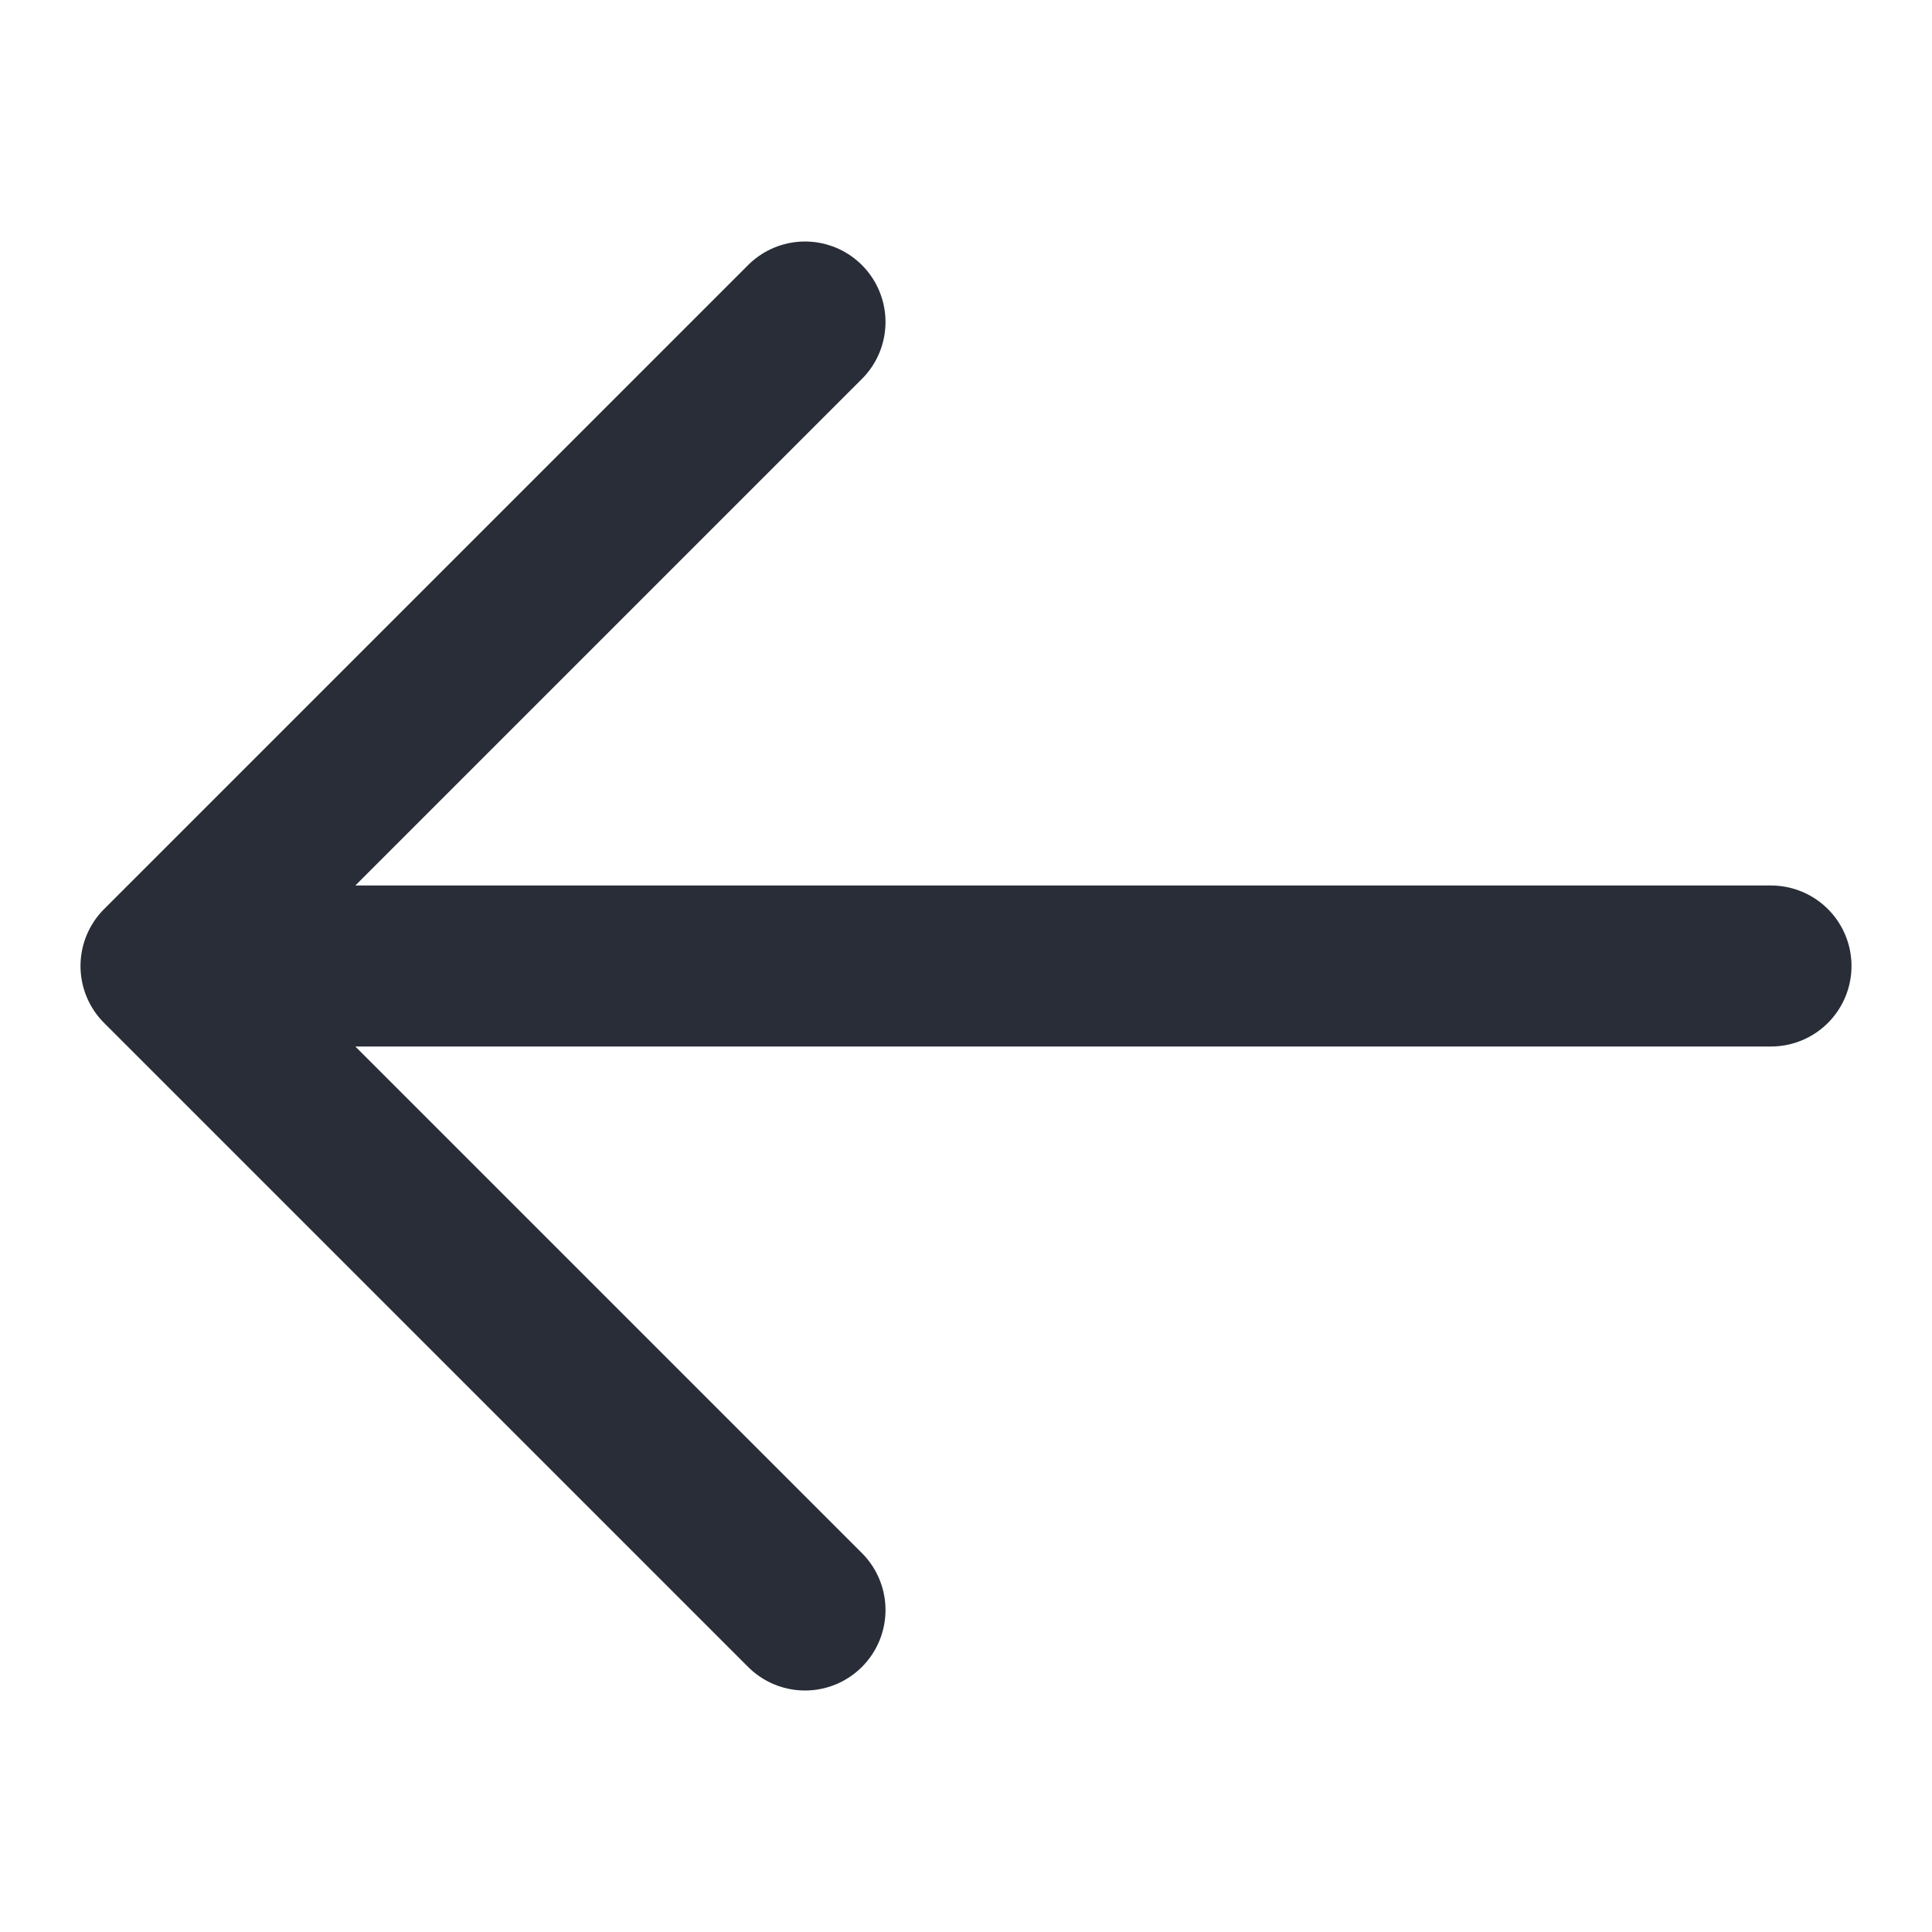
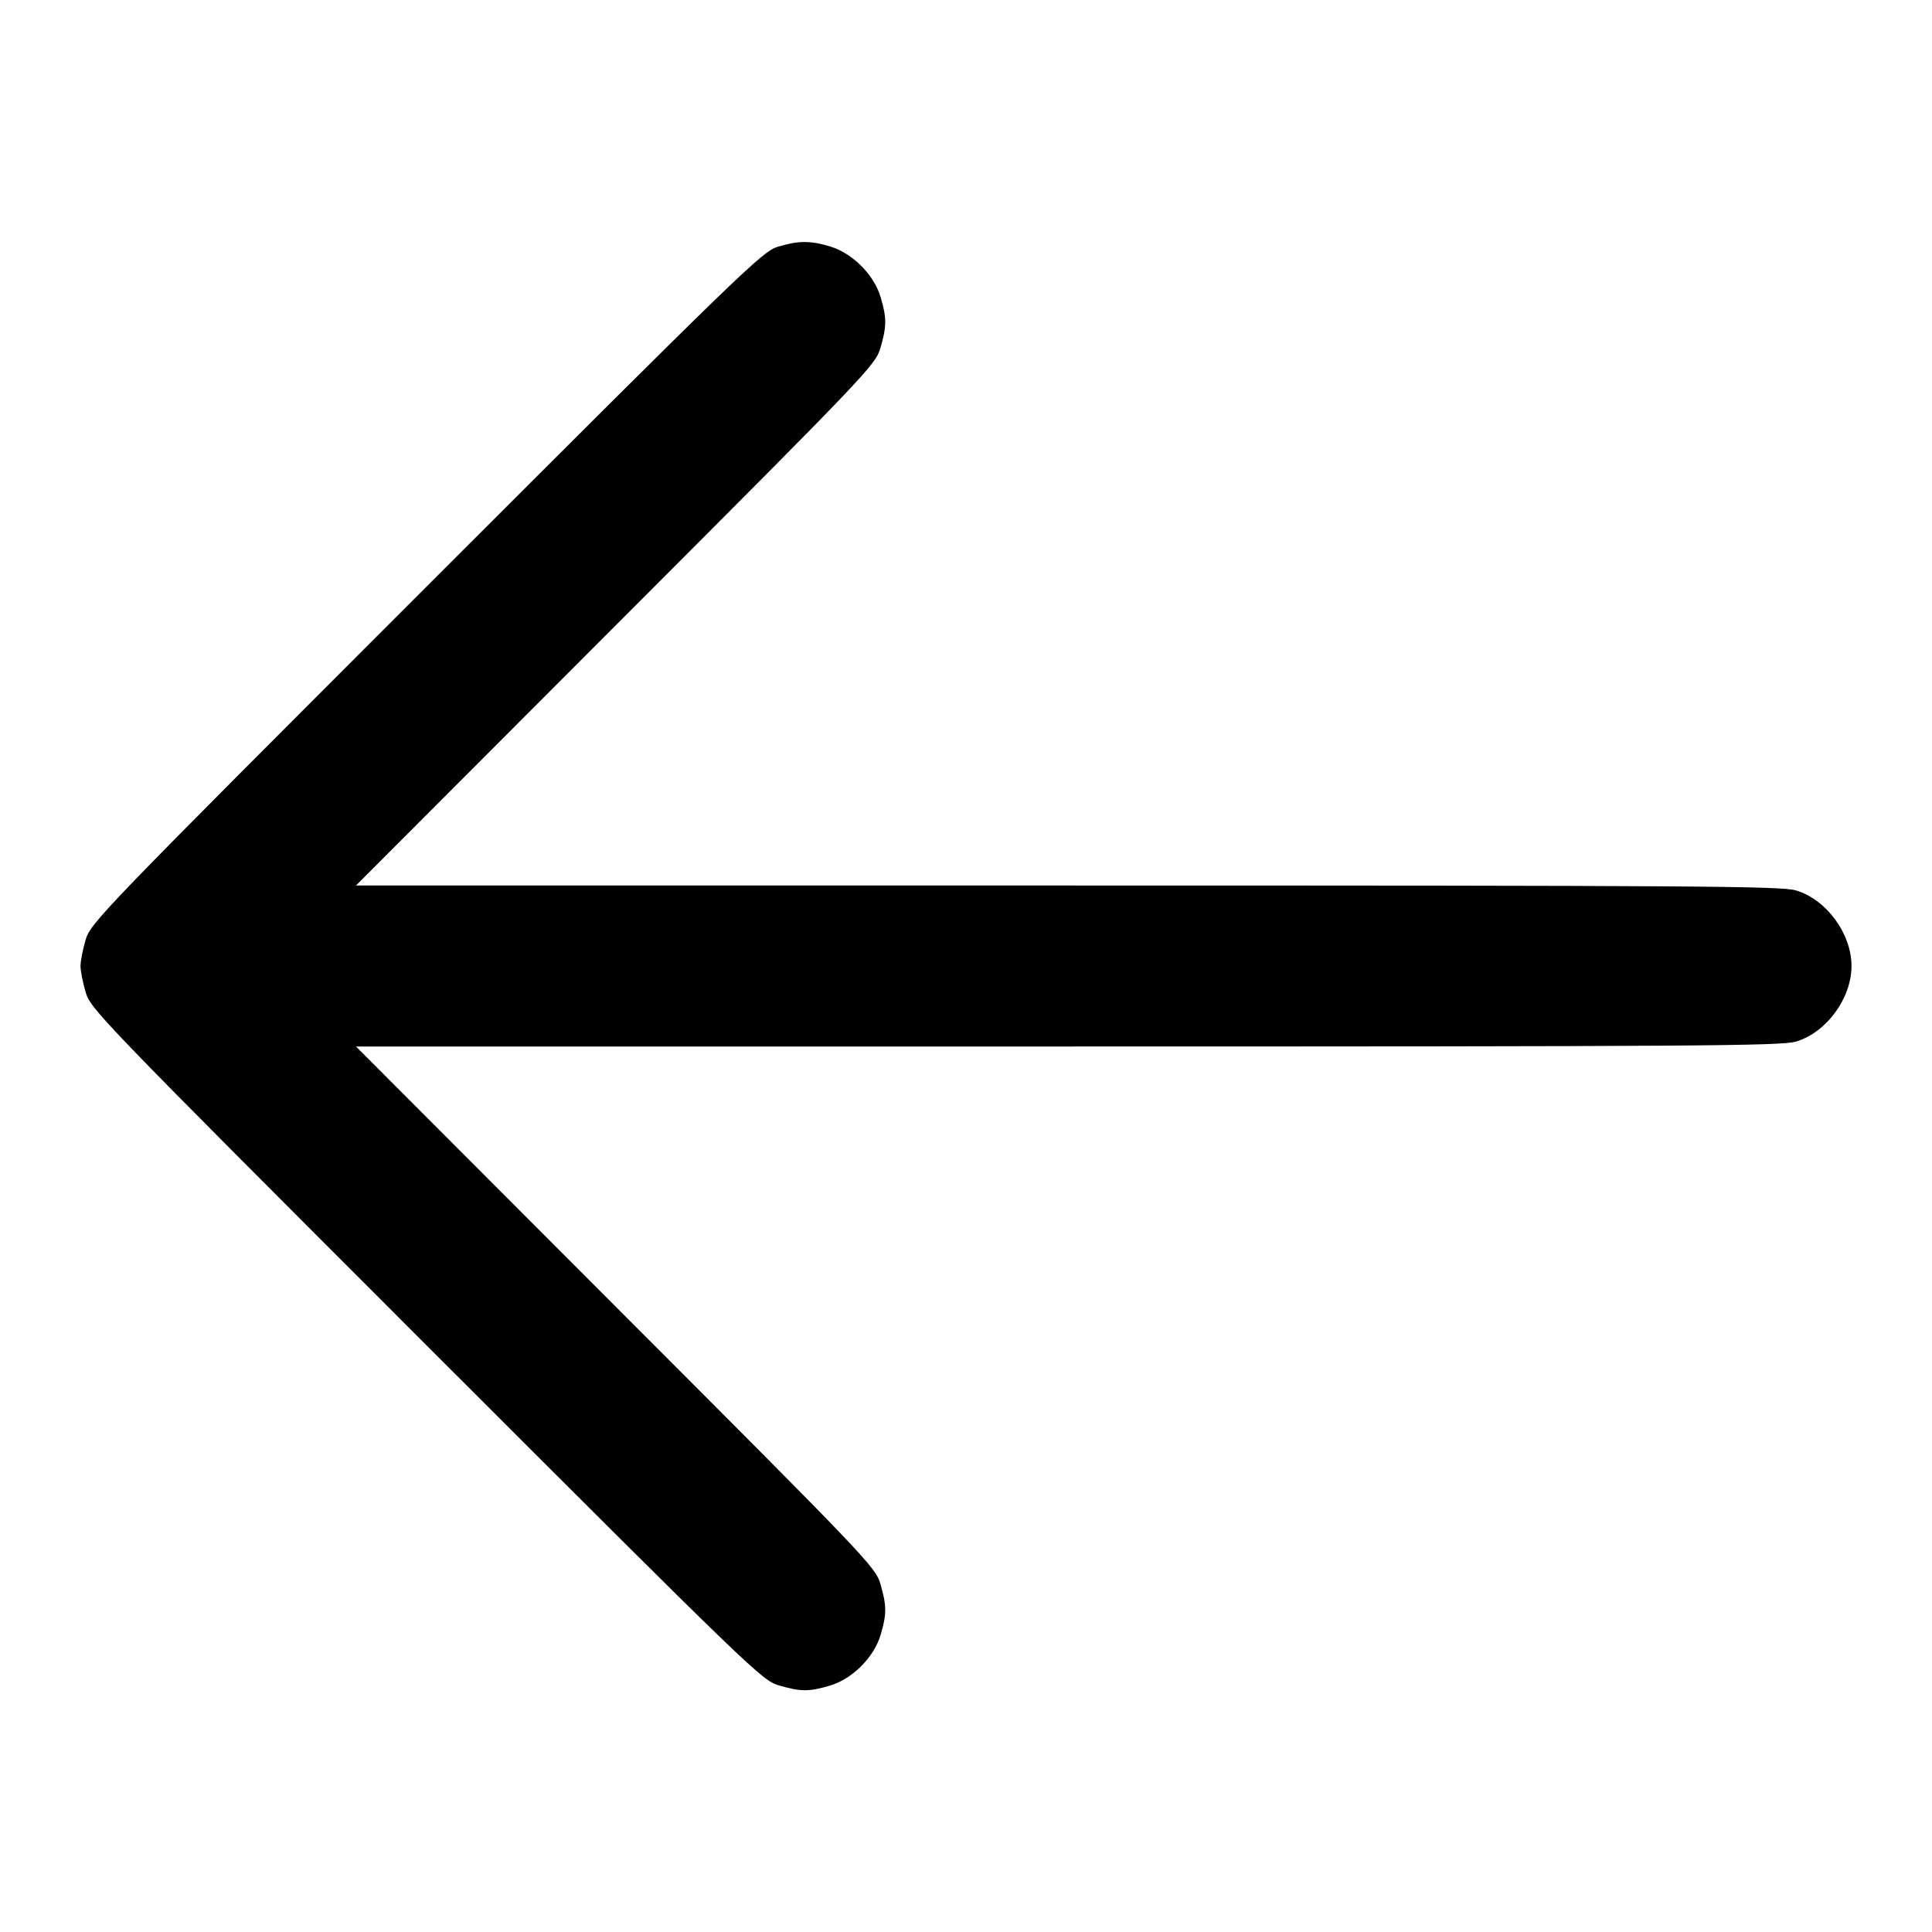
<svg xmlns="http://www.w3.org/2000/svg" height="24" viewBox="0 0 24 24" width="24">
-   <path d="m10 4-8 8 8 8m-7-8h19" fill="none" stroke="#282d37" stroke-linecap="round" stroke-linejoin="round" stroke-width="2" />
+   <path d="M9.660 3.066 C 9.472 3.122,9.211 3.375,5.293 7.293 C 1.228 11.358,1.125 11.465,1.063 11.677 C 1.028 11.797,1.000 11.942,1.000 12.000 C 1.000 12.058,1.028 12.203,1.063 12.323 C 1.125 12.535,1.228 12.641,5.293 16.707 C 9.359 20.772,9.465 20.875,9.677 20.937 C 9.948 21.016,10.052 21.016,10.310 20.939 C 10.589 20.856,10.856 20.589,10.939 20.310 C 11.016 20.052,11.016 19.948,10.937 19.677 C 10.875 19.466,10.780 19.366,7.647 16.230 L 4.422 13.000 13.264 13.000 C 21.063 13.000,22.130 12.993,22.310 12.939 C 22.688 12.827,23.000 12.402,23.000 12.000 C 23.000 11.598,22.688 11.173,22.310 11.061 C 22.130 11.007,21.063 11.000,13.264 11.000 L 4.422 11.000 7.647 7.770 C 10.780 4.634,10.875 4.534,10.937 4.323 C 11.016 4.052,11.016 3.948,10.939 3.690 C 10.856 3.411,10.589 3.144,10.310 3.061 C 10.060 2.987,9.920 2.988,9.660 3.066 " fill="black" stroke="none" fill-rule="evenodd" />
</svg>
